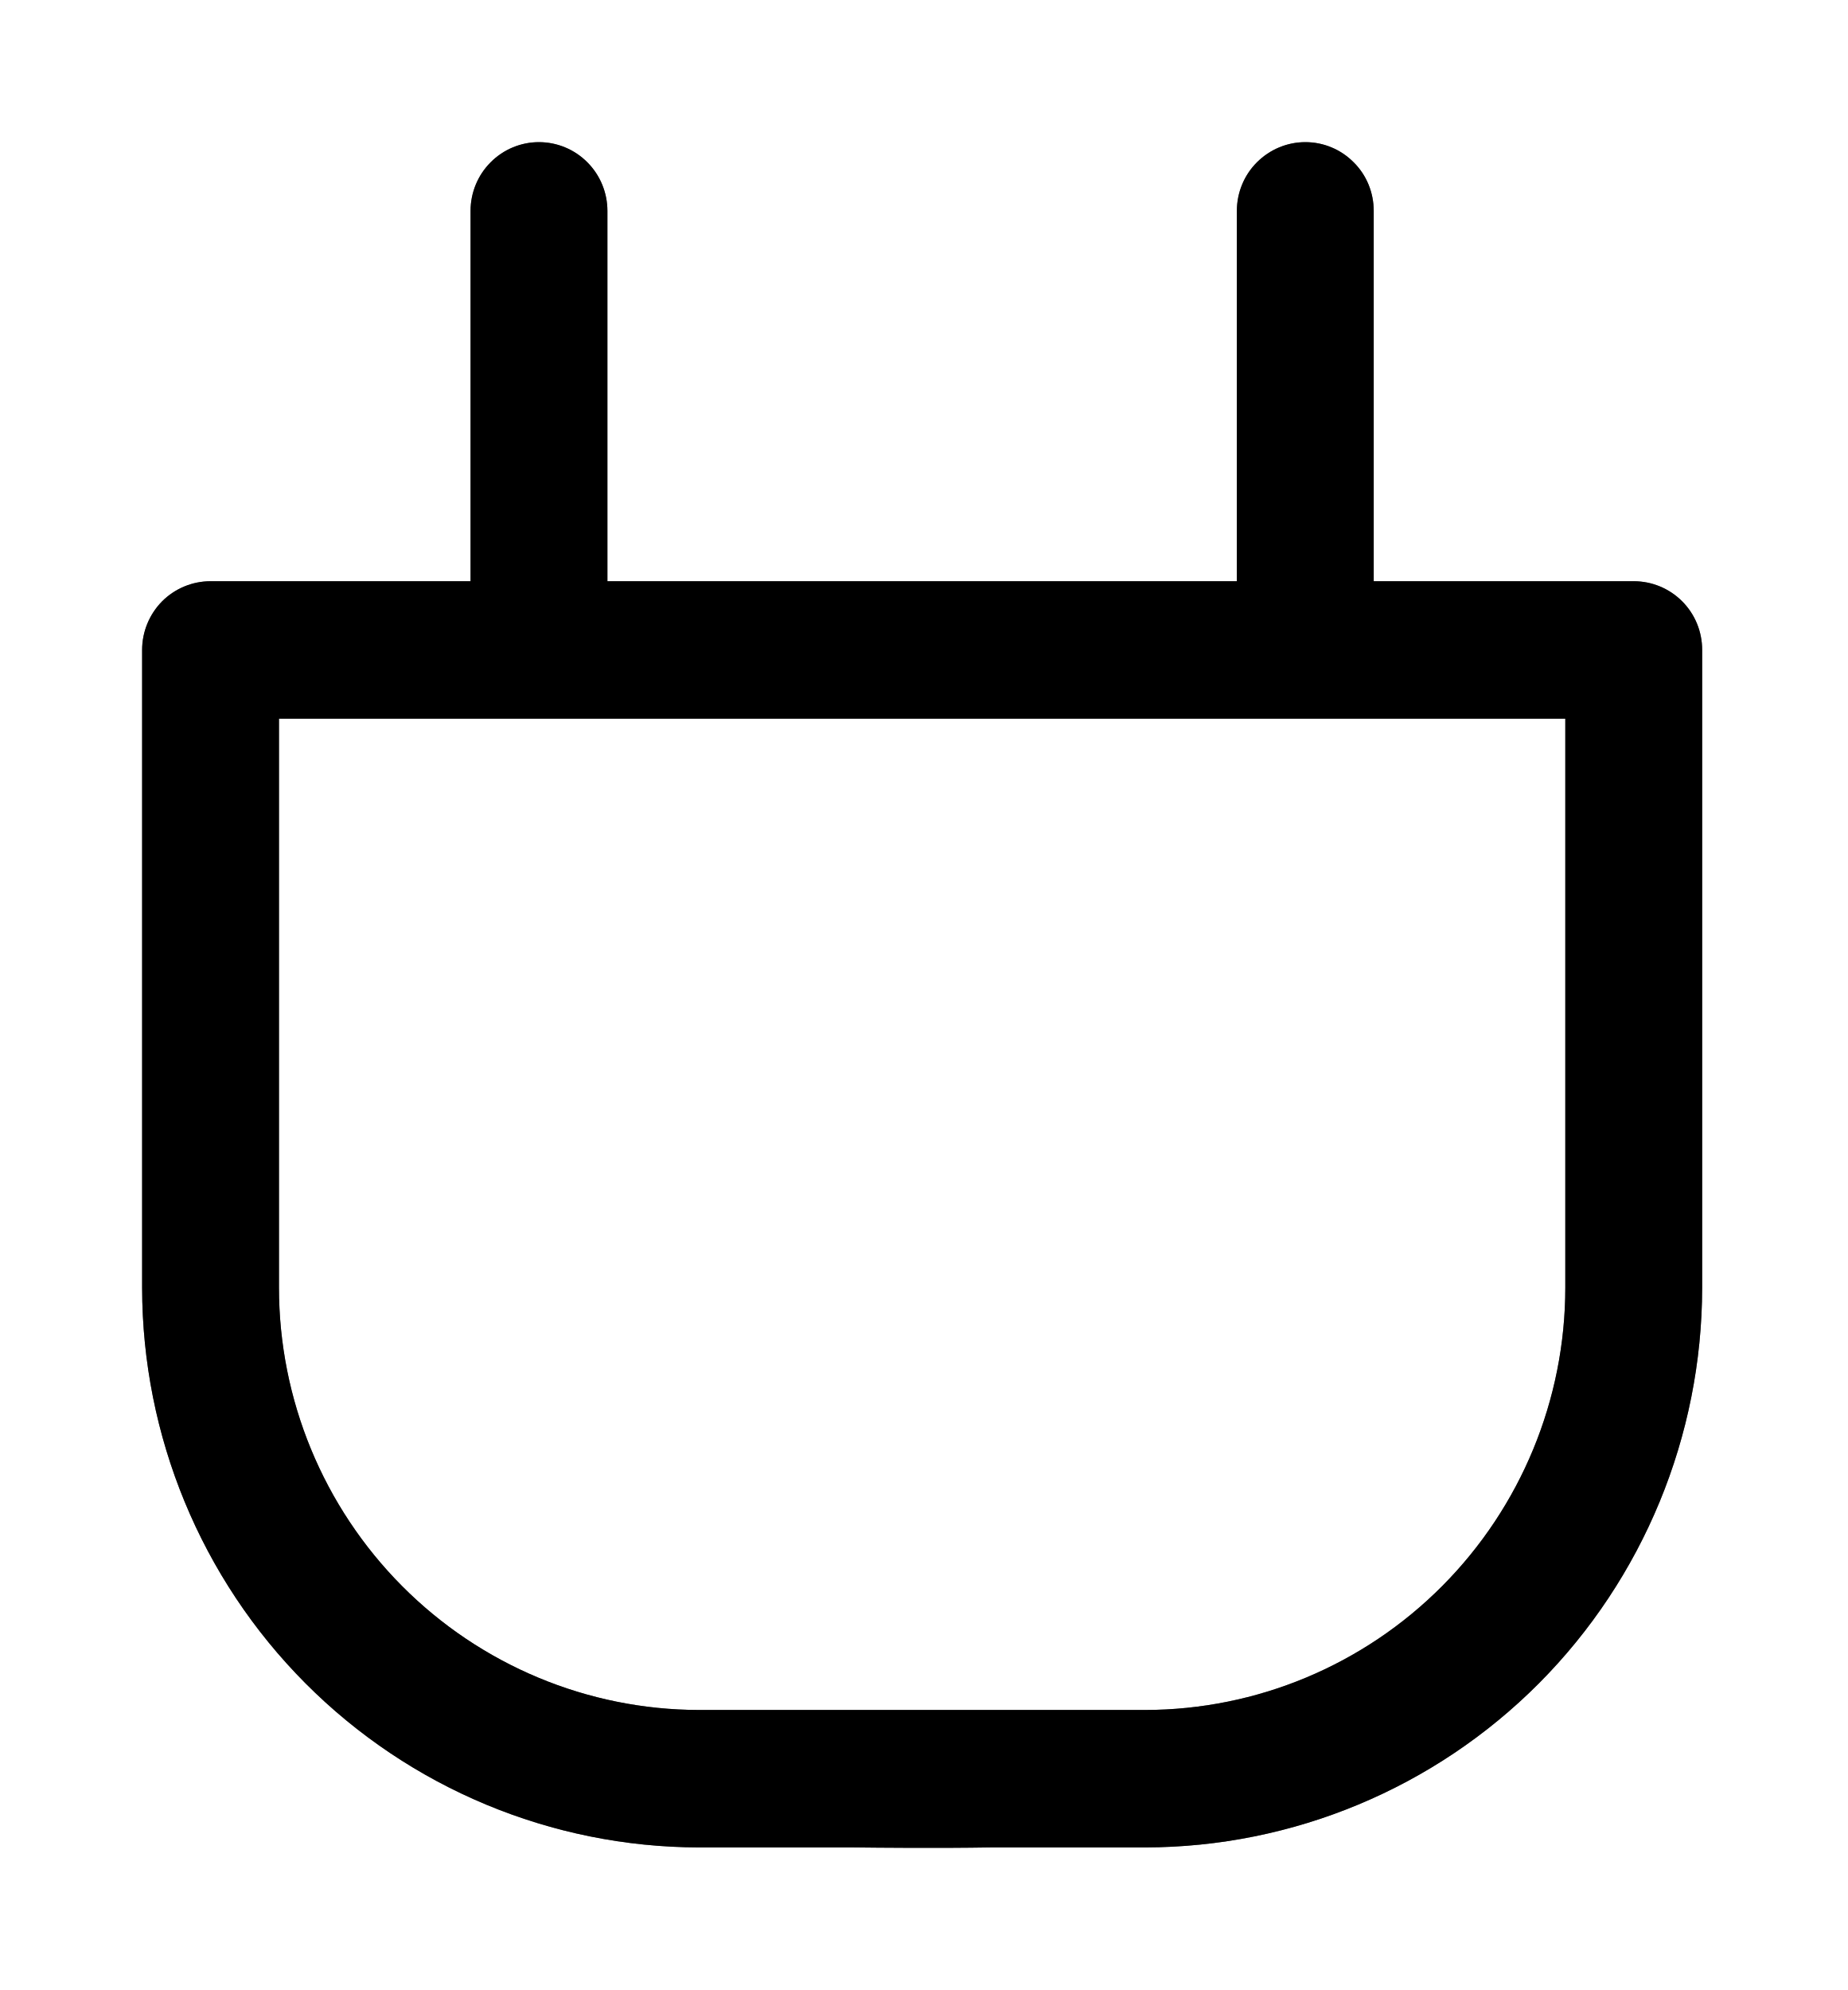
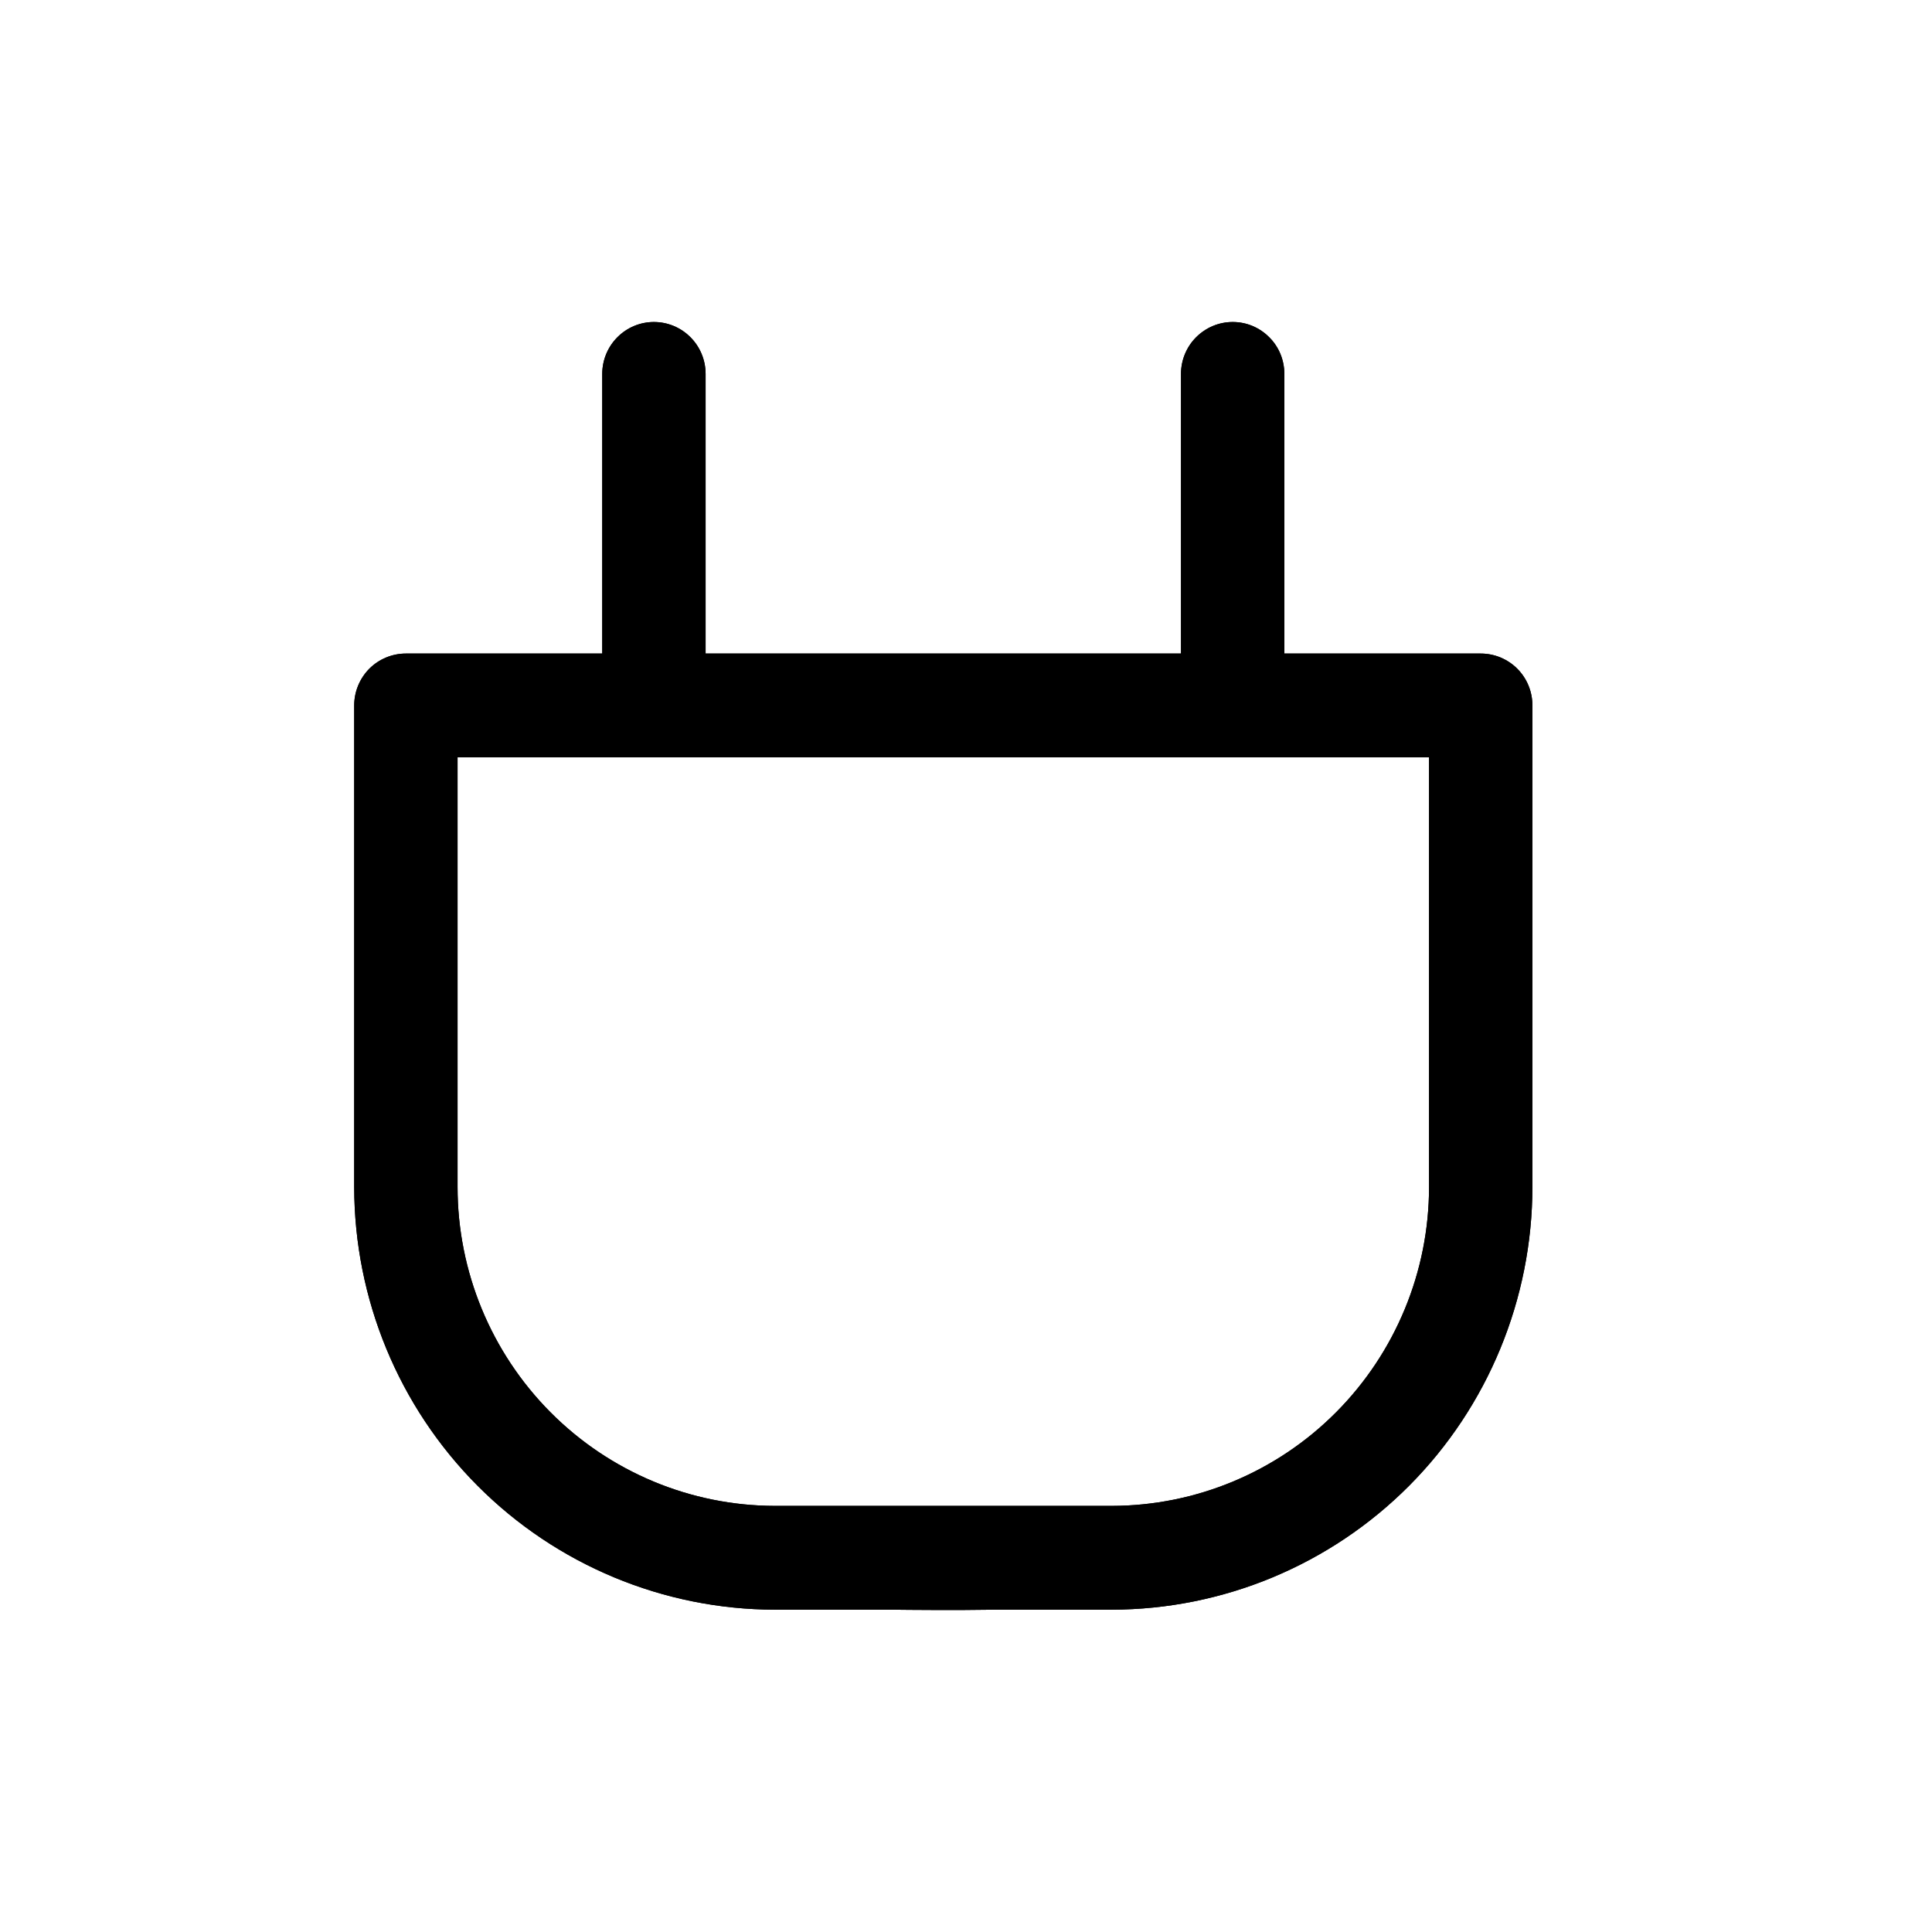
- <svg xmlns="http://www.w3.org/2000/svg" width="13" height="14" viewBox="0 0 13 14">
-   <path fill-rule="evenodd" clip-rule="evenodd" d="M9.666 4.089H11.496C11.624 4.089 11.746 4.14 11.836 4.23C11.927 4.321 11.977 4.444 11.977 4.572V9.059C11.976 10.103 11.563 11.104 10.829 11.842C10.094 12.58 9.098 12.995 8.058 12.997H6.97C6.603 13.003 6.175 12.999 6.007 12.997H4.919C3.88 12.995 2.884 12.58 2.149 11.842C1.414 11.104 1.001 10.103 1 9.059V4.572C1 4.444 1.051 4.321 1.141 4.23C1.231 4.14 1.354 4.089 1.481 4.089H3.311V1.484C3.311 1.355 3.362 1.232 3.452 1.142C3.542 1.051 3.665 1 3.792 1C3.92 1 4.043 1.051 4.133 1.142C4.223 1.232 4.274 1.355 4.274 1.484V4.089H8.703V1.484C8.703 1.355 8.754 1.232 8.844 1.142C8.935 1.051 9.057 1 9.185 1C9.313 1 9.435 1.051 9.525 1.142C9.616 1.232 9.666 1.355 9.666 1.484V4.089ZM10.148 11.158C10.702 10.601 11.014 9.846 11.014 9.059V5.056H1.963V9.059C1.963 9.846 2.275 10.601 2.829 11.158C3.383 11.715 4.135 12.029 4.919 12.03H8.058C8.842 12.029 9.594 11.715 10.148 11.158Z" fill="#656565" />
-   <path fill-rule="evenodd" clip-rule="evenodd" d="M9.666 4.089H11.496C11.624 4.089 11.746 4.14 11.836 4.23C11.927 4.321 11.977 4.444 11.977 4.572V9.059C11.976 10.103 11.563 11.104 10.829 11.842C10.094 12.58 9.098 12.995 8.058 12.997H6.97C6.603 13.003 6.175 12.999 6.007 12.997H4.919C3.88 12.995 2.884 12.58 2.149 11.842C1.414 11.104 1.001 10.103 1 9.059V4.572C1 4.444 1.051 4.321 1.141 4.23C1.231 4.14 1.354 4.089 1.481 4.089H3.311V1.484C3.311 1.355 3.362 1.232 3.452 1.142C3.542 1.051 3.665 1 3.792 1C3.92 1 4.043 1.051 4.133 1.142C4.223 1.232 4.274 1.355 4.274 1.484V4.089H8.703V1.484C8.703 1.355 8.754 1.232 8.844 1.142C8.935 1.051 9.057 1 9.185 1C9.313 1 9.435 1.051 9.525 1.142C9.616 1.232 9.666 1.355 9.666 1.484V4.089ZM10.148 11.158C10.702 10.601 11.014 9.846 11.014 9.059V5.056H1.963V9.059C1.963 9.846 2.275 10.601 2.829 11.158C3.383 11.715 4.135 12.029 4.919 12.03H8.058C8.842 12.029 9.594 11.715 10.148 11.158Z" stroke-width="0.4" />
+ <svg xmlns="http://www.w3.org/2000/svg" viewBox="-2.3 -2 18 18">
+   <path fill-rule="evenodd" clip-rule="evenodd" d="M9.666 4.089H11.496C11.624 4.089 11.746 4.14 11.836 4.23C11.927 4.321 11.977 4.444 11.977 4.572V9.059C11.976 10.103 11.563 11.104 10.829 11.842C10.094 12.58 9.098 12.995 8.058 12.997H6.97C6.603 13.003 6.175 12.999 6.007 12.997H4.919C3.88 12.995 2.884 12.58 2.149 11.842C1.414 11.104 1.001 10.103 1 9.059V4.572C1 4.444 1.051 4.321 1.141 4.23C1.231 4.14 1.354 4.089 1.481 4.089H3.311V1.484C3.311 1.355 3.362 1.232 3.452 1.142C3.542 1.051 3.665 1 3.792 1C3.92 1 4.043 1.051 4.133 1.142C4.223 1.232 4.274 1.355 4.274 1.484V4.089H8.703V1.484C8.703 1.355 8.754 1.232 8.844 1.142C8.935 1.051 9.057 1 9.185 1C9.313 1 9.435 1.051 9.525 1.142C9.616 1.232 9.666 1.355 9.666 1.484V4.089ZM10.148 11.158C10.702 10.601 11.014 9.846 11.014 9.059V5.056H1.963V9.059C1.963 9.846 2.275 10.601 2.829 11.158C3.383 11.715 4.135 12.029 4.919 12.03H8.058C8.842 12.029 9.594 11.715 10.148 11.158Z" />
+   <path fill-rule="evenodd" clip-rule="evenodd" d="M9.666 4.089H11.496C11.624 4.089 11.746 4.14 11.836 4.23C11.927 4.321 11.977 4.444 11.977 4.572V9.059C11.976 10.103 11.563 11.104 10.829 11.842C10.094 12.58 9.098 12.995 8.058 12.997H6.97C6.603 13.003 6.175 12.999 6.007 12.997H4.919C3.88 12.995 2.884 12.58 2.149 11.842C1.414 11.104 1.001 10.103 1 9.059V4.572C1 4.444 1.051 4.321 1.141 4.23C1.231 4.14 1.354 4.089 1.481 4.089H3.311V1.484C3.311 1.355 3.362 1.232 3.452 1.142C3.542 1.051 3.665 1 3.792 1C3.92 1 4.043 1.051 4.133 1.142C4.223 1.232 4.274 1.355 4.274 1.484V4.089H8.703V1.484C8.703 1.355 8.754 1.232 8.844 1.142C8.935 1.051 9.057 1 9.185 1C9.313 1 9.435 1.051 9.525 1.142C9.616 1.232 9.666 1.355 9.666 1.484V4.089ZM10.148 11.158C10.702 10.601 11.014 9.846 11.014 9.059V5.056H1.963V9.059C1.963 9.846 2.275 10.601 2.829 11.158C3.383 11.715 4.135 12.029 4.919 12.03H8.058C8.842 12.029 9.594 11.715 10.148 11.158Z" />
</svg>
